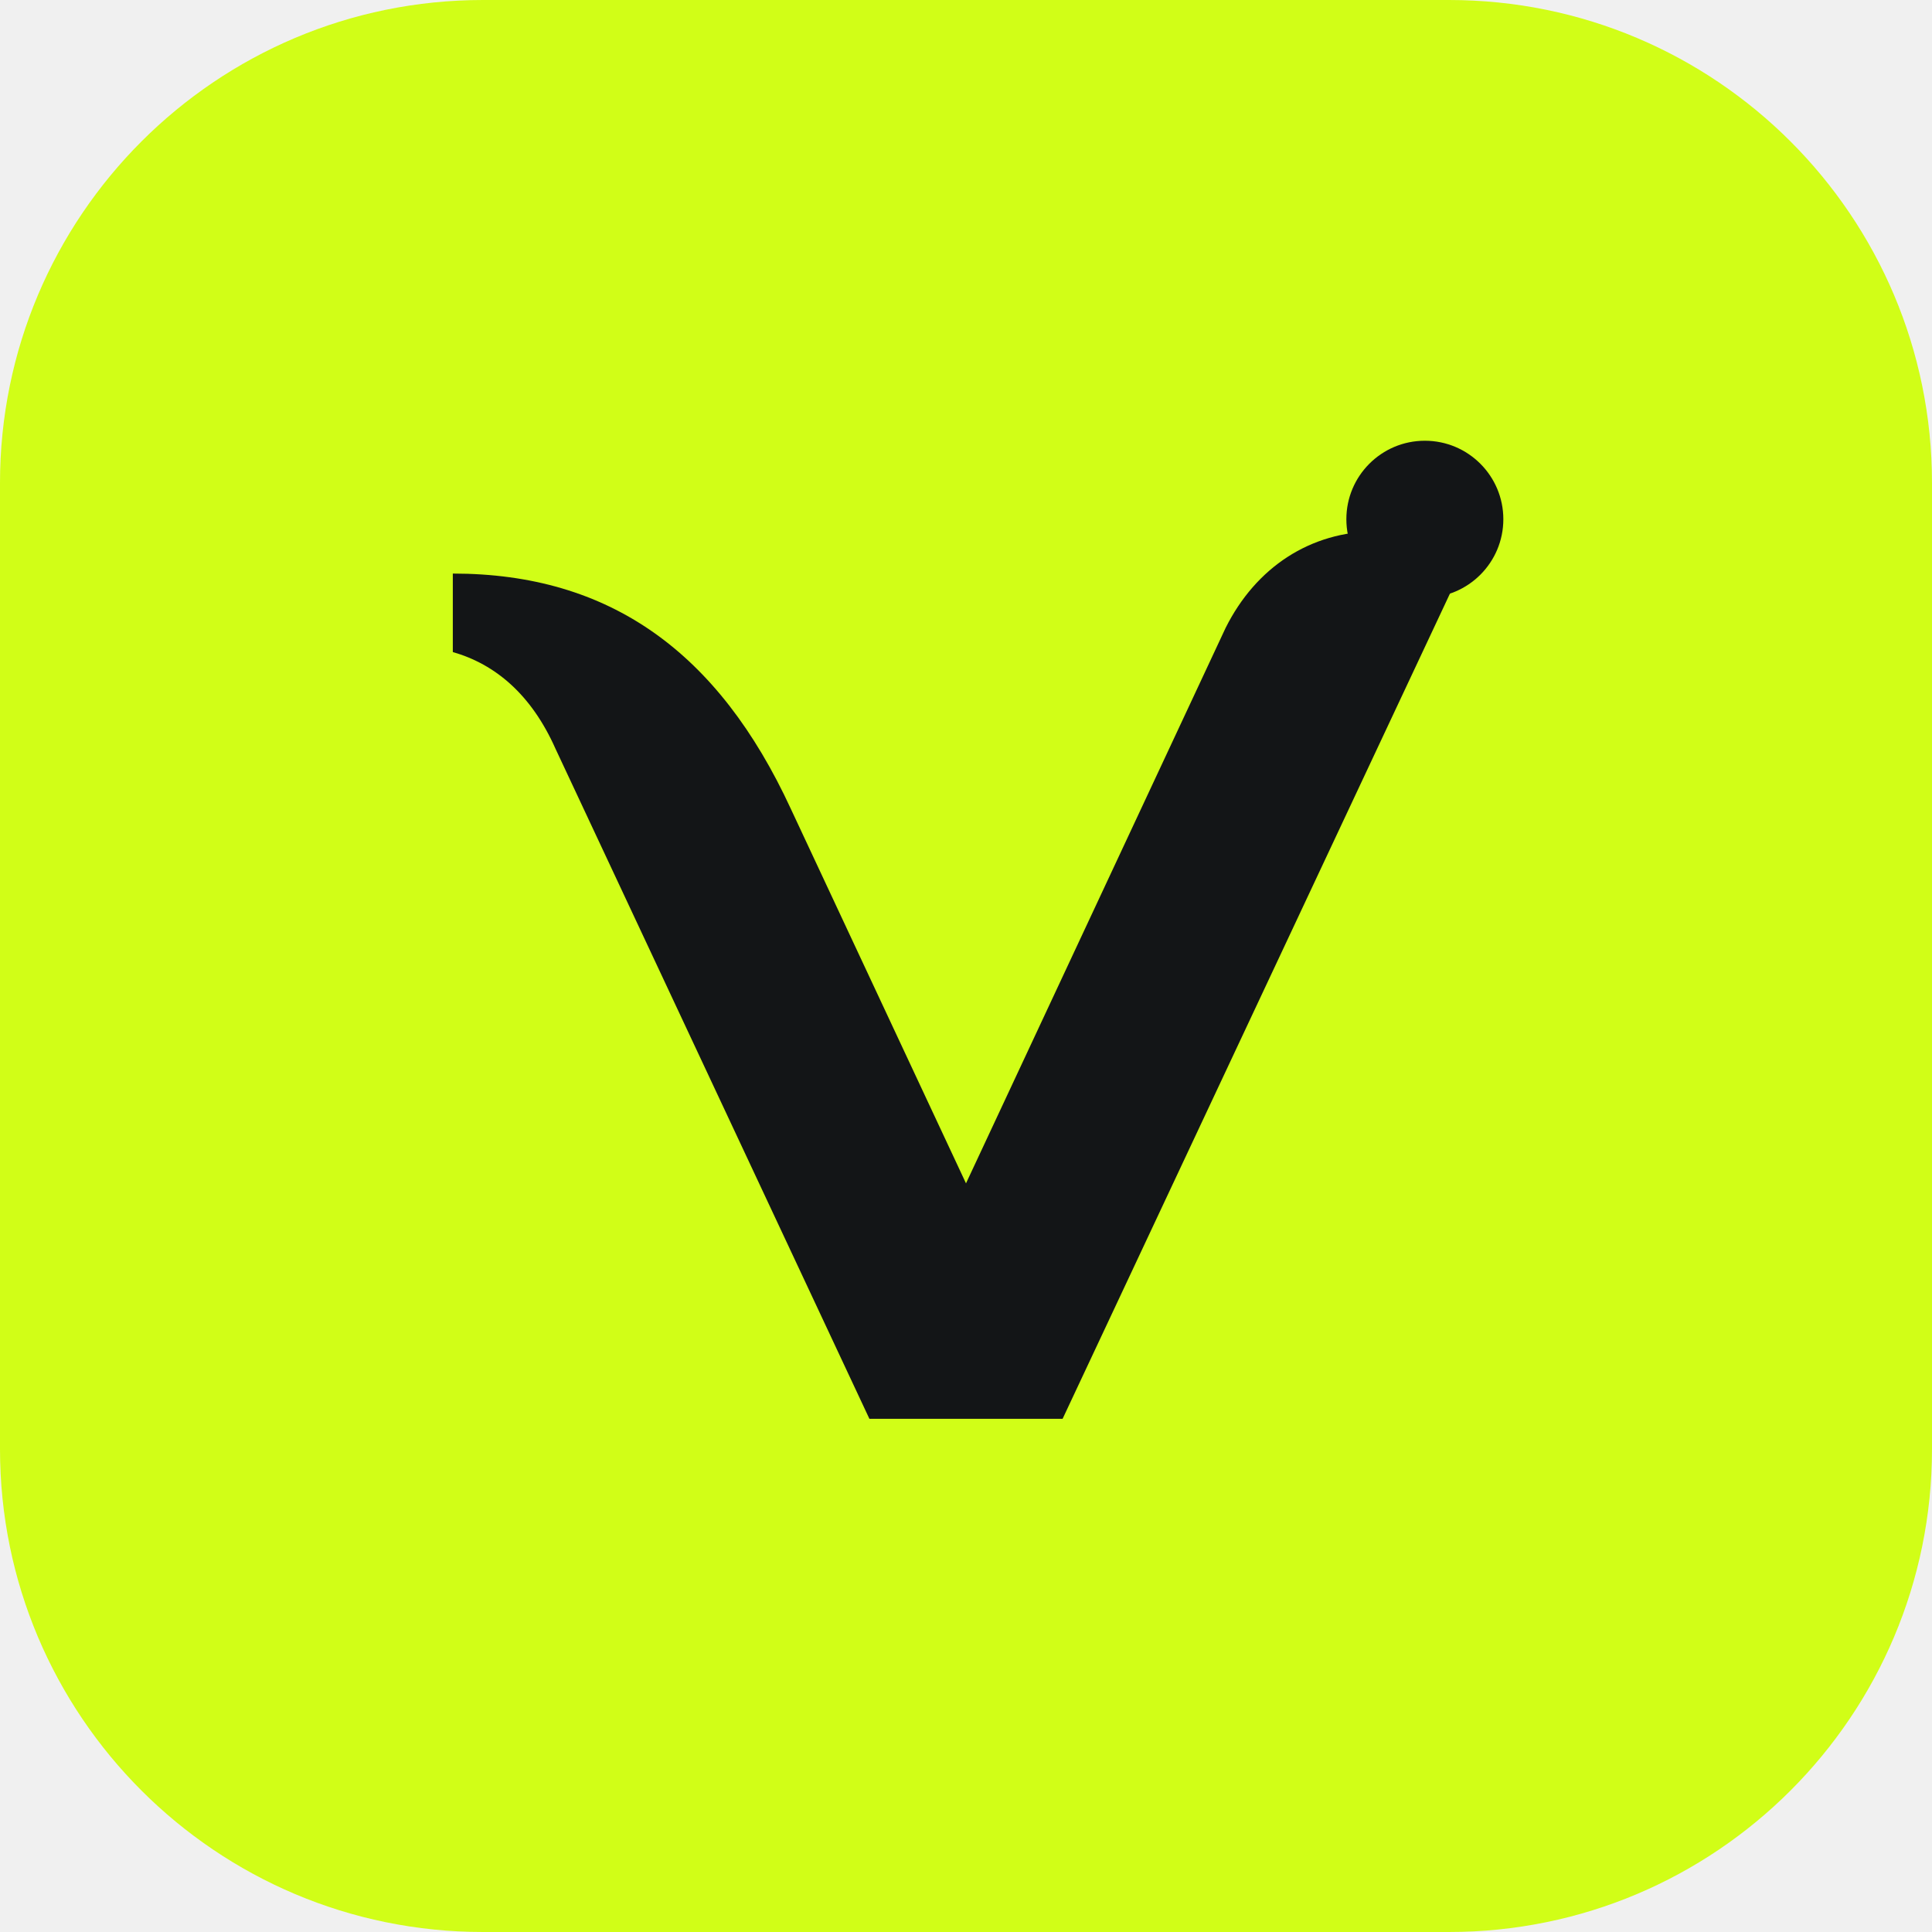
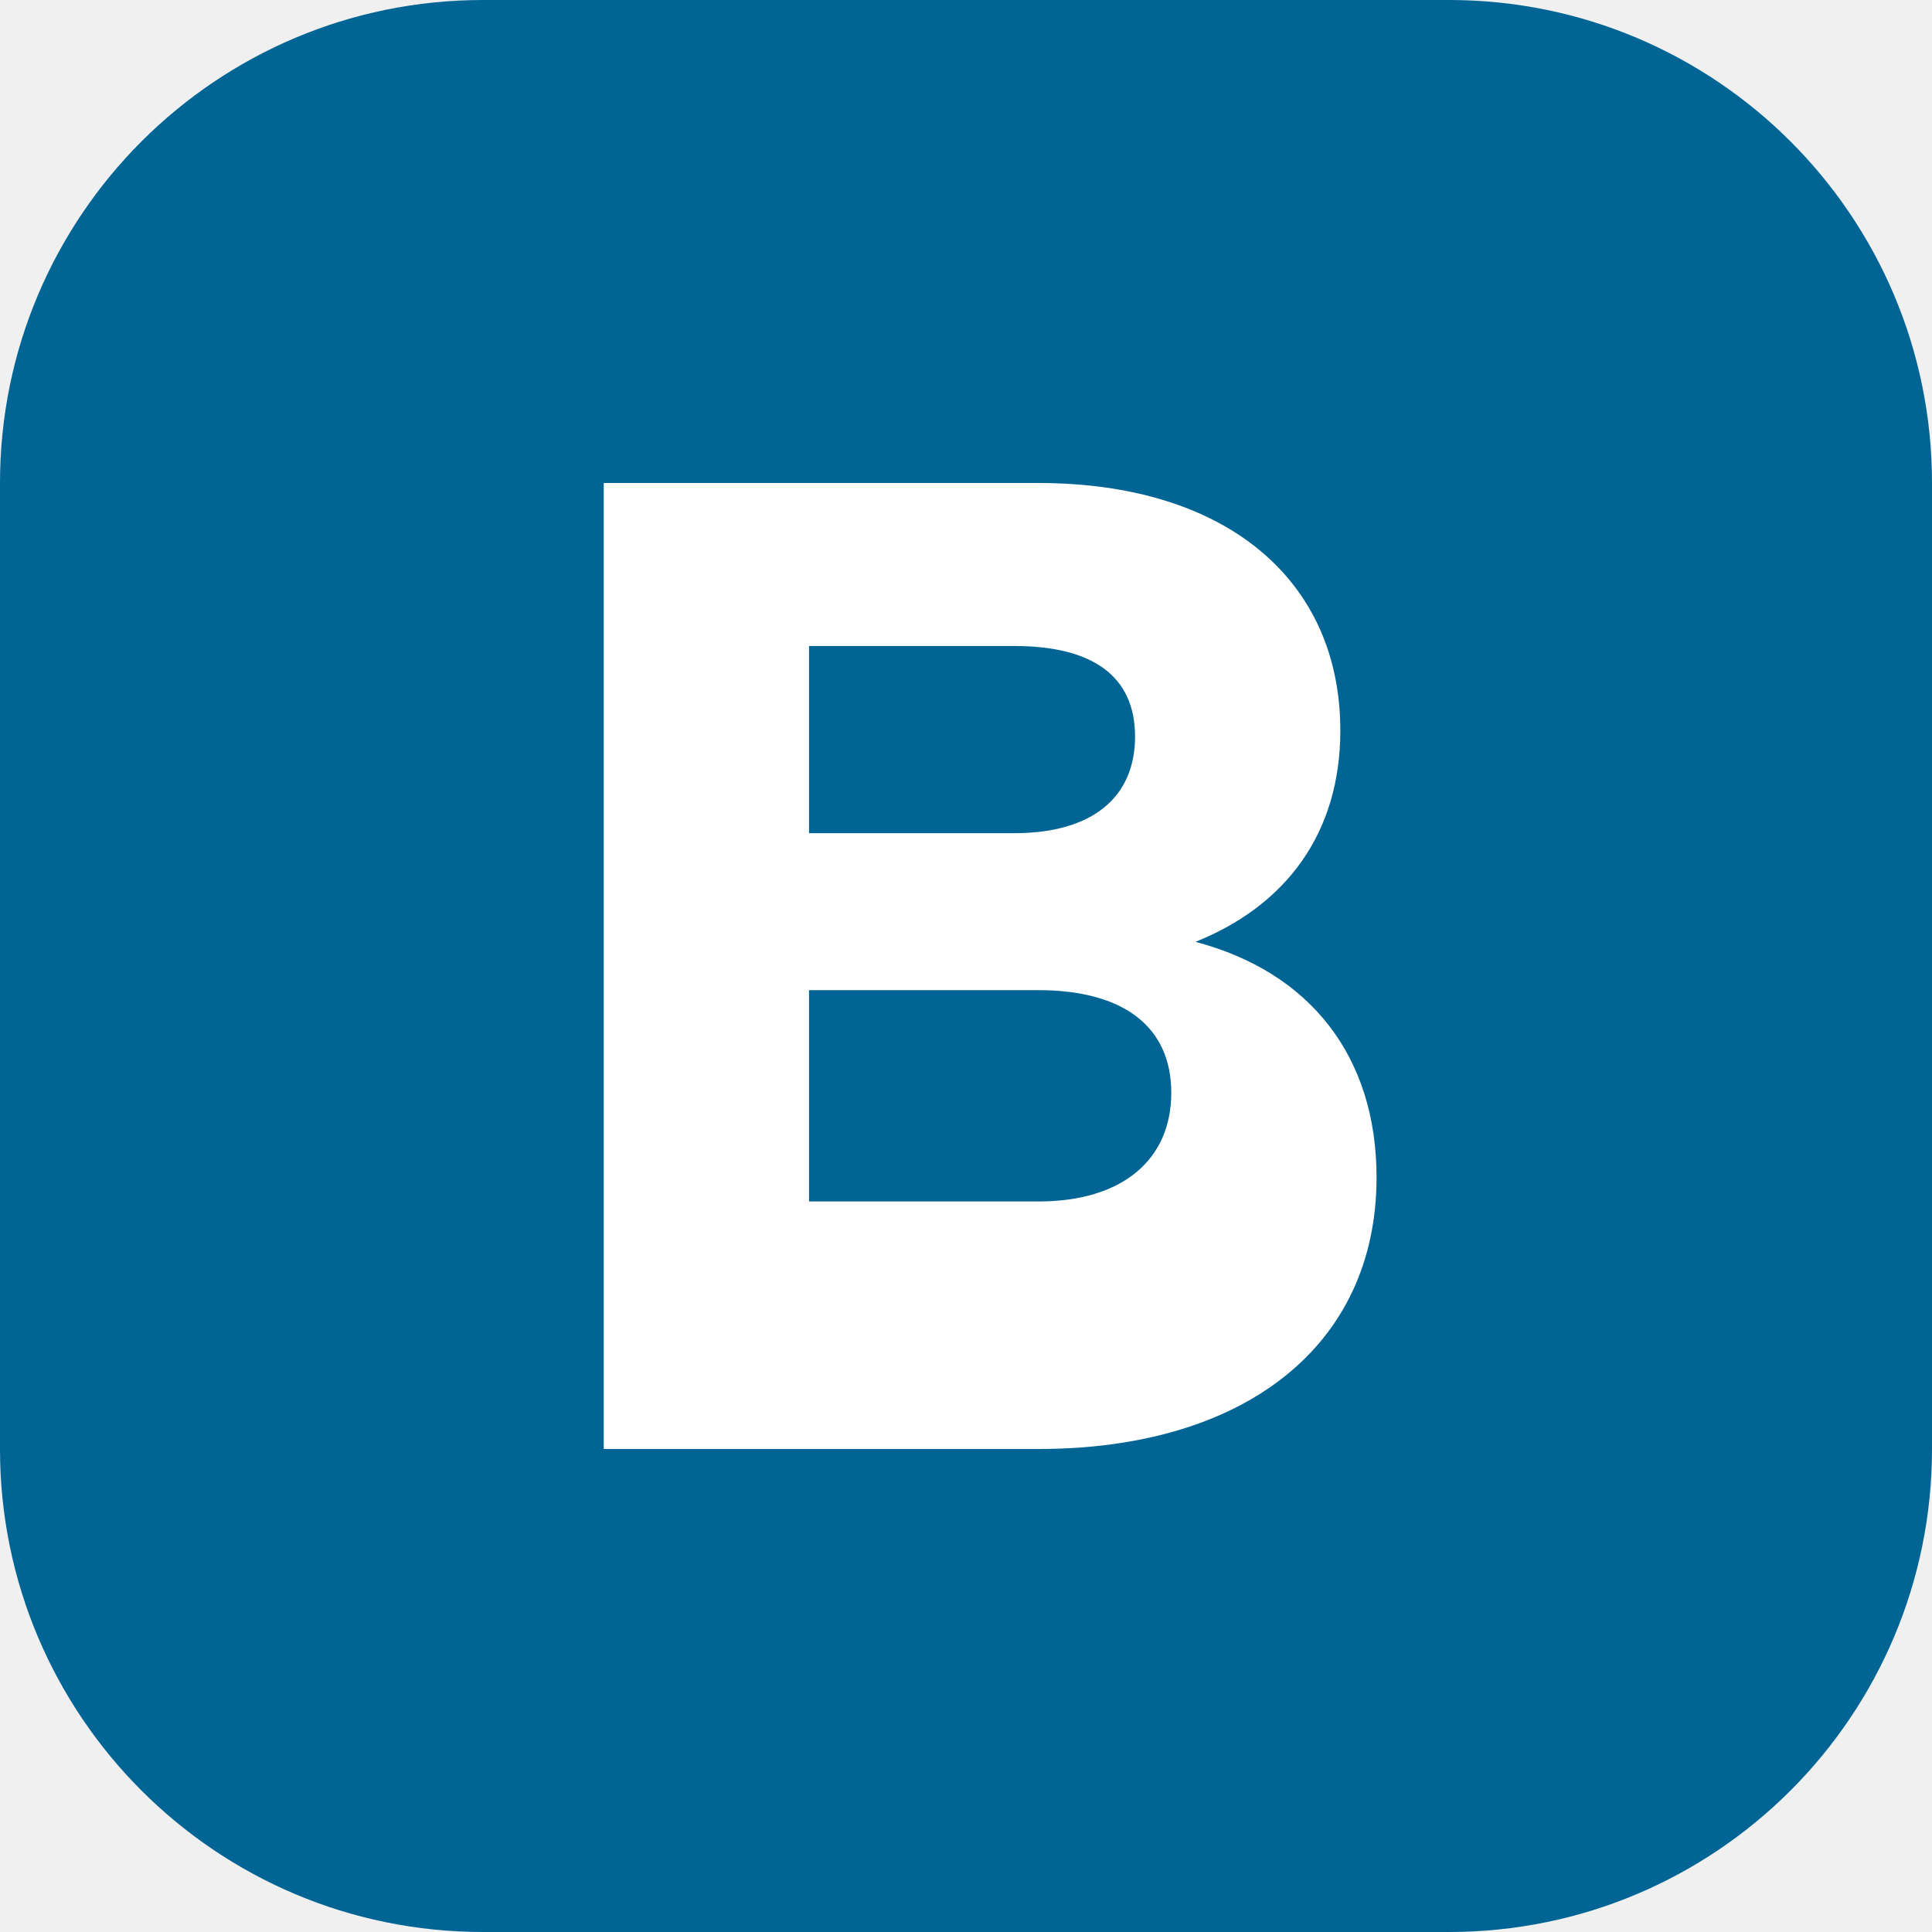
<svg xmlns="http://www.w3.org/2000/svg" viewBox="0 0 32 32">
-   <rect width="32" height="32" rx="8" fill="#D1FE17" />
-   <path d="M7.5 9.5c2.6 0 4.4 1.3 5.6 3.9L16 19.6l4.3-9.2c.5-1 1.4-1.6 2.5-1.6h1.7L17.6 23.5h-3.2L9.2 12.4c-.4-.9-1-1.4-1.7-1.6V9.5z" fill="#131517" />
-   <circle cx="23.6" cy="8.6" r="1.3" fill="#131517" />
+   <rect width="32" height="32" rx="8" fill="#006494" />
+   <path d="M10 8h7.2c3.1 0 5 1.6 5 4.1 0 1.7-.9 2.9-2.4 3.5 1.9.5 3 1.9 3 3.9 0 2.8-2.2 4.5-5.6 4.5H10V8zm3.4 2.7v3.1h3.4c1.3 0 2-.6 2-1.6s-.7-1.5-2-1.5h-3.4zm0 5.7v3.5h3.8c1.4 0 2.2-.7 2.2-1.8s-.8-1.7-2.2-1.7h-3.8z" fill="#ffffff" fill-rule="evenodd" />
</svg>
